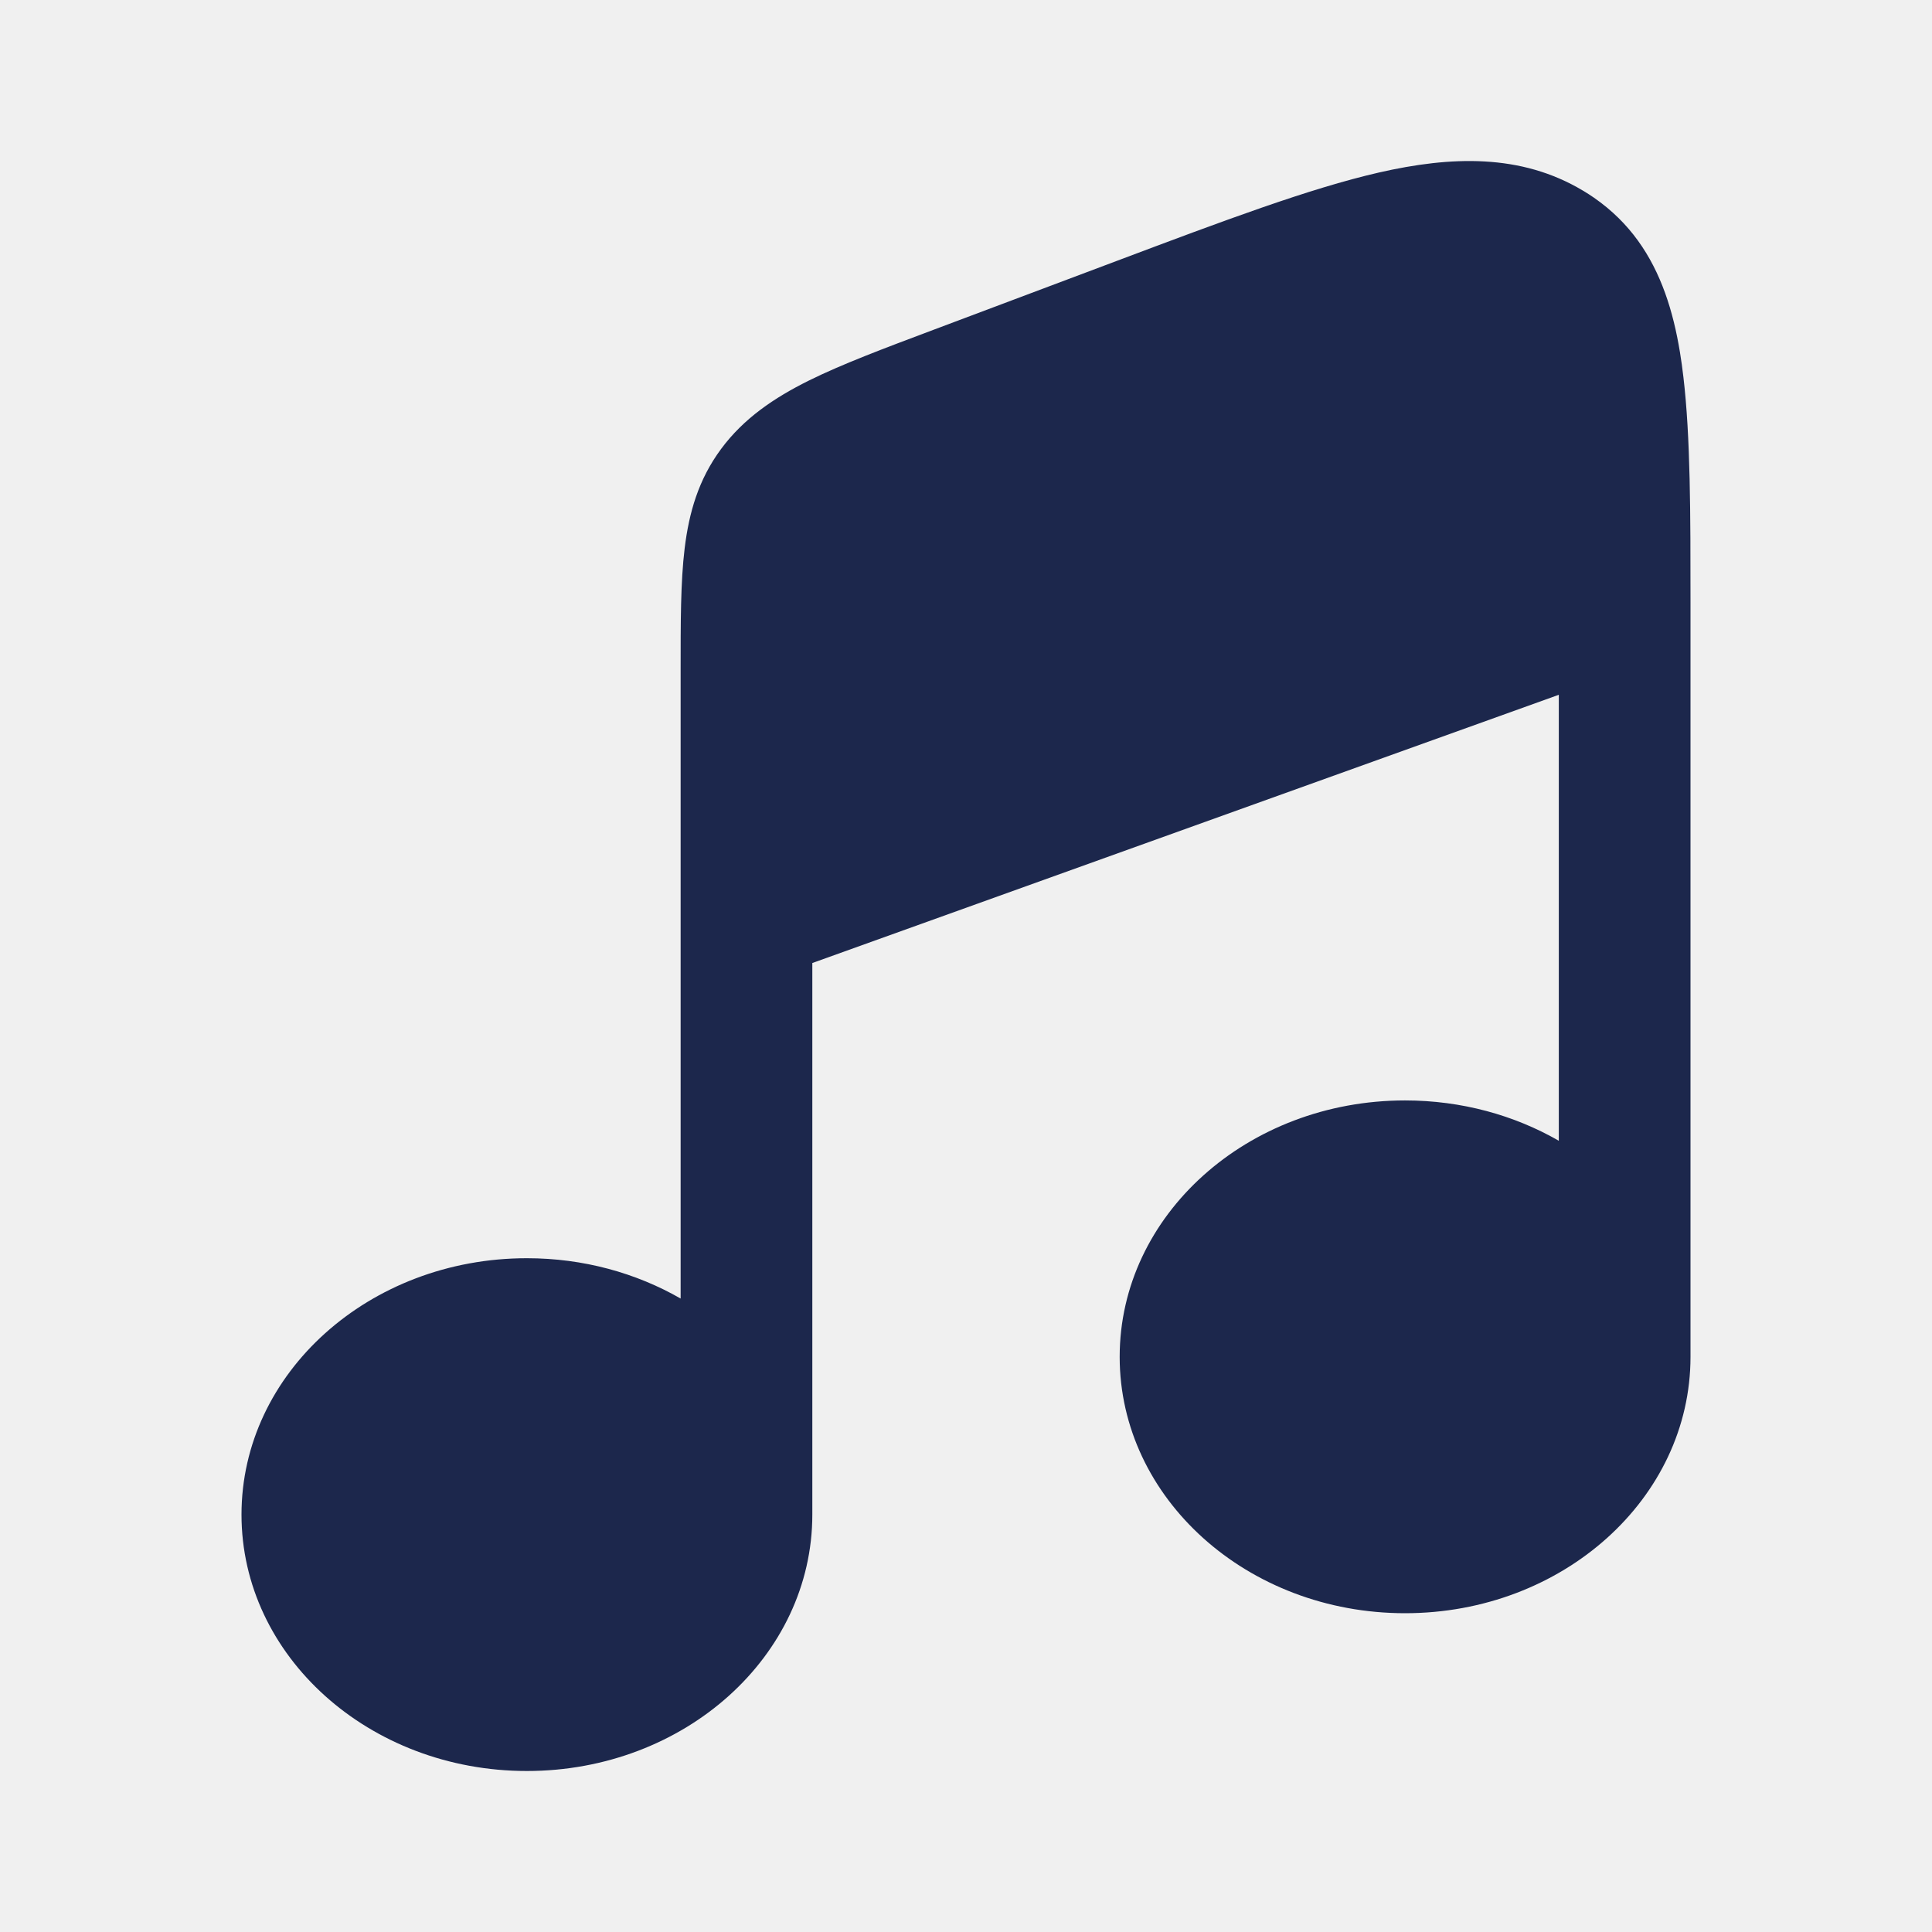
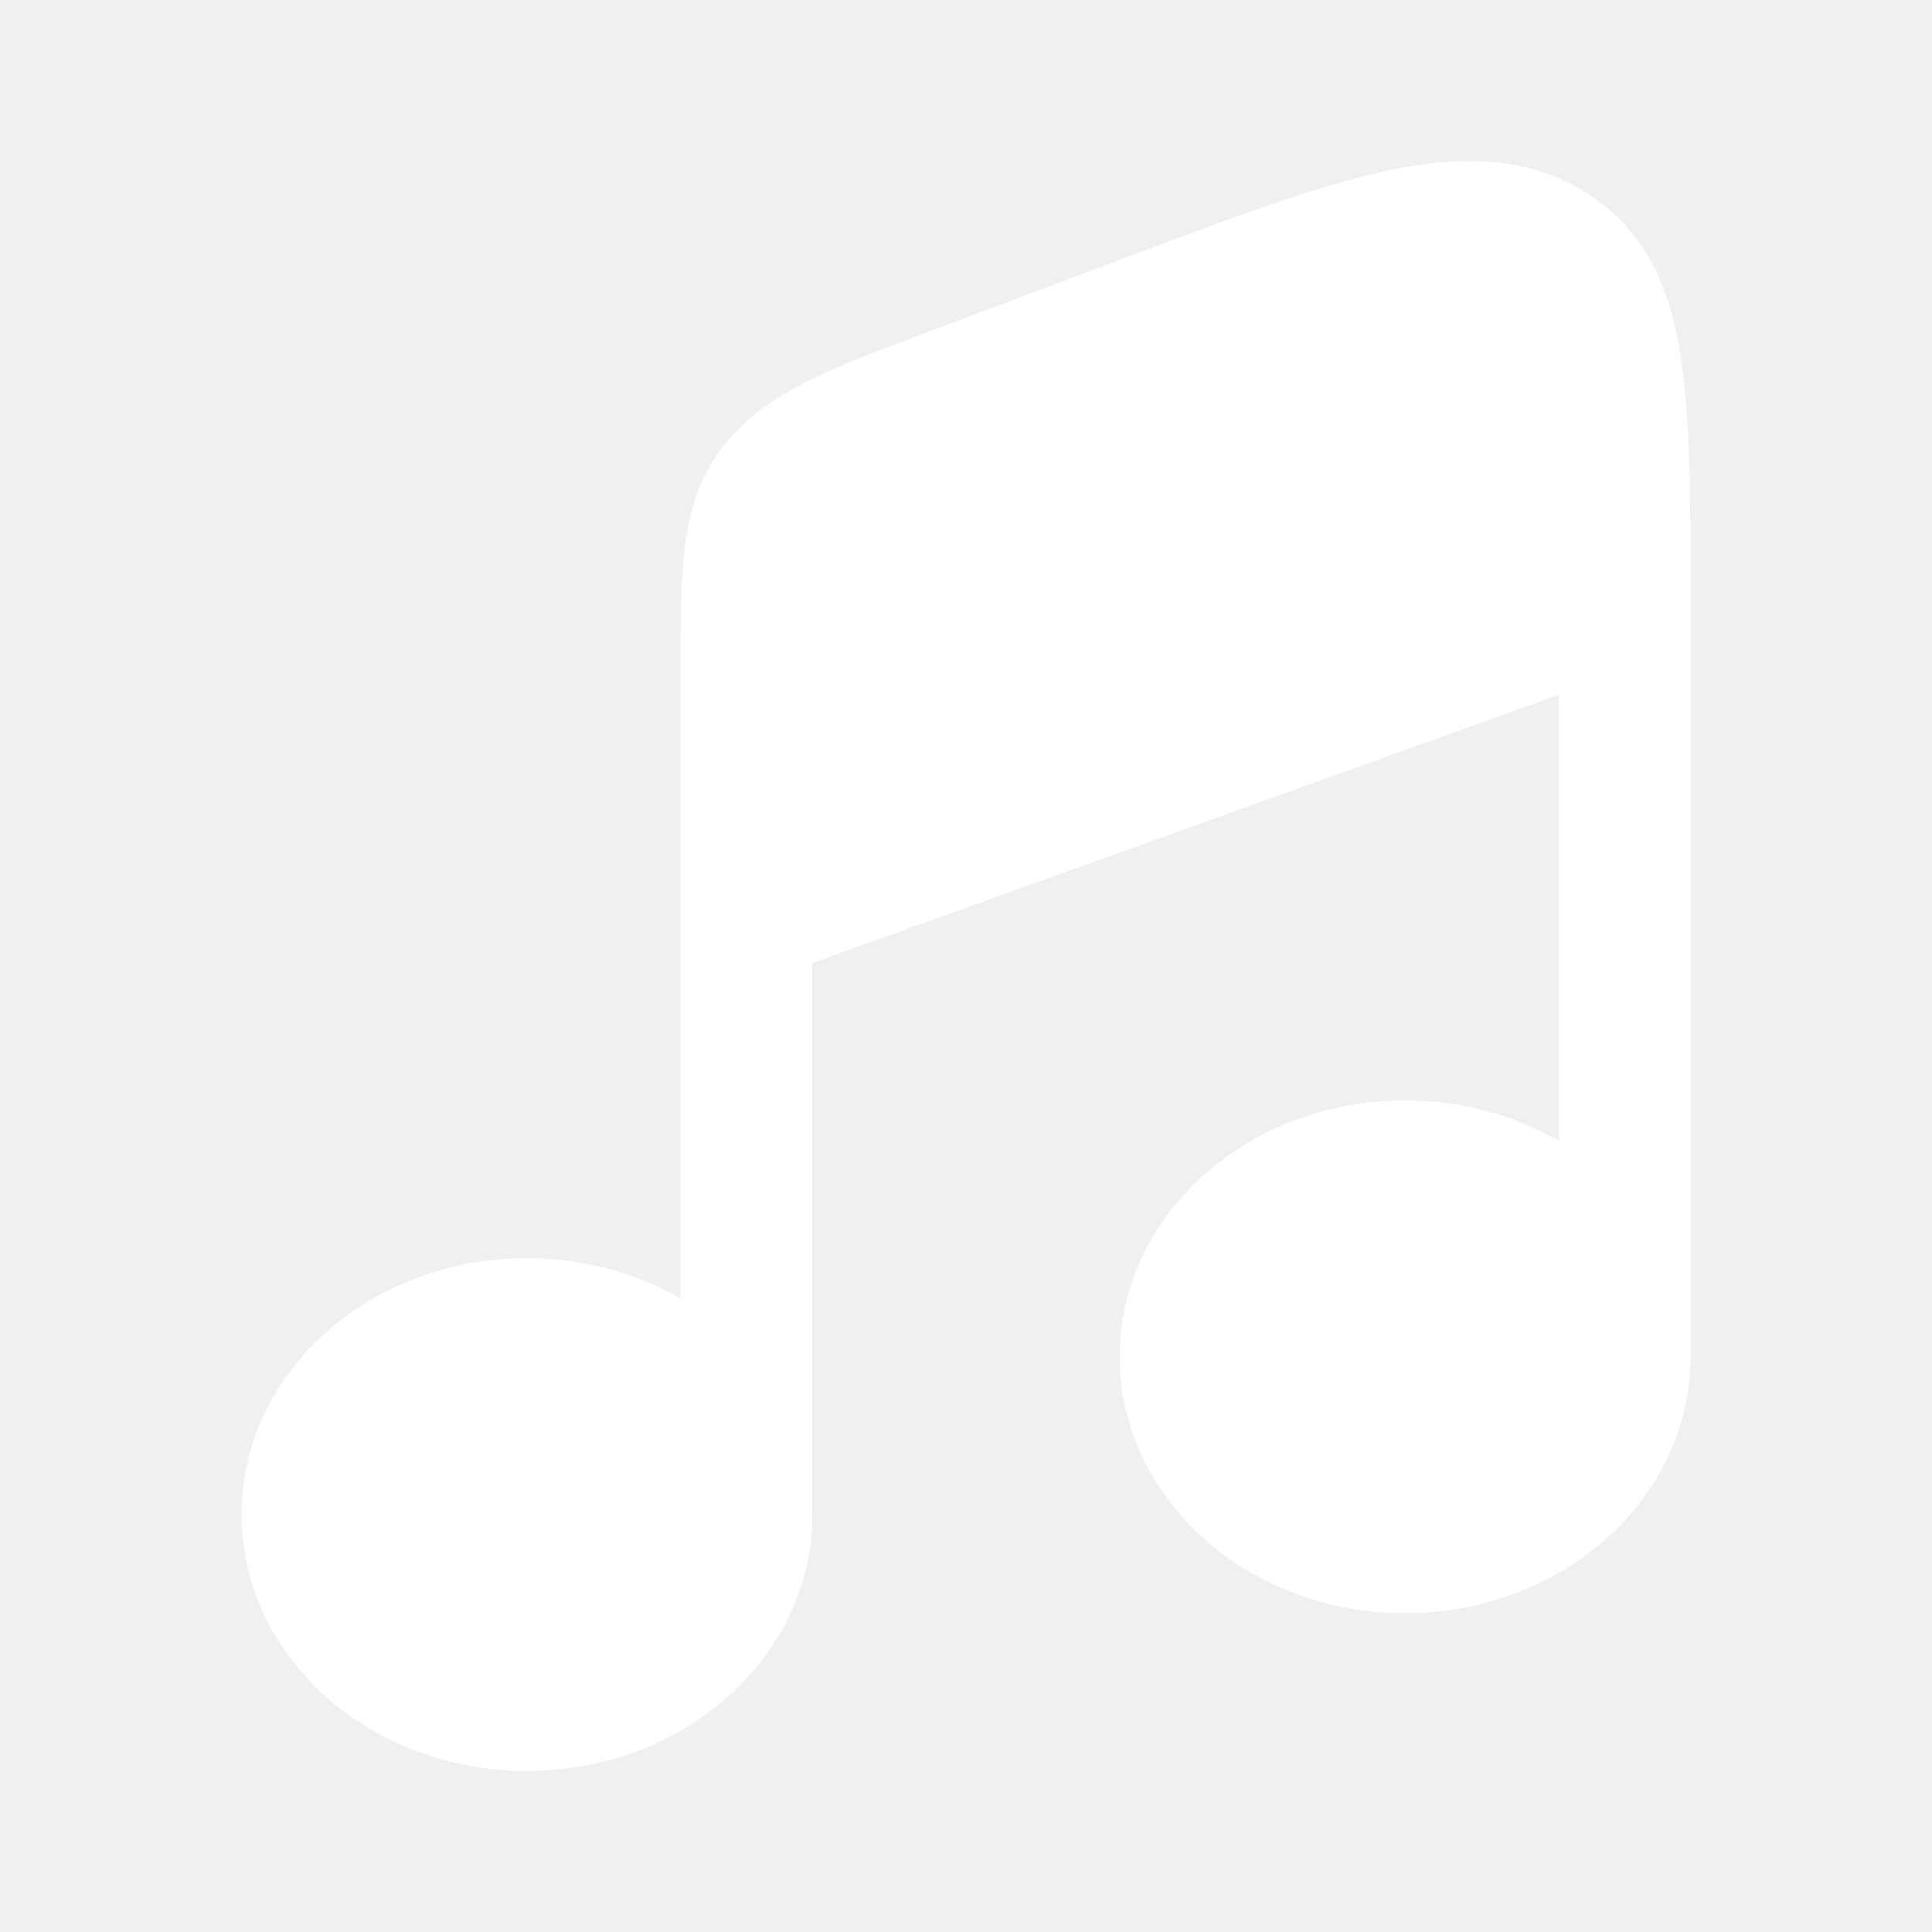
<svg xmlns="http://www.w3.org/2000/svg" width="800px" height="800px" viewBox="0 0 24 24" fill="none">
-   <path d="M10.091 11.963L19.364 8.631V14.171C18.813 13.854 18.157 13.67 17.454 13.67C15.496 13.67 13.909 15.096 13.909 16.855C13.909 18.614 15.496 20.04 17.454 20.04C19.413 20.04 21 18.614 21 16.855C21 16.855 21 16.855 21 16.855L21 7.492C21 6.372 21 5.433 20.912 4.685C20.9 4.579 20.885 4.474 20.869 4.376C20.785 3.864 20.635 3.387 20.347 2.989C20.203 2.79 20.024 2.611 19.801 2.456C19.759 2.427 19.716 2.399 19.671 2.372L19.662 2.367C18.891 1.906 18.023 1.939 17.13 2.143C16.266 2.341 15.194 2.744 13.881 3.238L11.596 4.097C10.981 4.328 10.459 4.524 10.049 4.727C9.614 4.943 9.238 5.198 8.957 5.578C8.676 5.958 8.559 6.368 8.505 6.812C8.454 7.23 8.455 7.738 8.455 8.337V16.131C7.903 15.814 7.248 15.63 6.545 15.63C4.587 15.63 3 17.056 3 18.815C3 20.574 4.587 22 6.545 22C8.504 22 10.091 20.574 10.091 18.815C10.091 18.815 10.091 18.815 10.091 18.815L10.091 11.963Z" fill="#1C274C" />
+   <path d="M10.091 11.963L19.364 8.631V14.171C18.813 13.854 18.157 13.67 17.454 13.67C15.496 13.67 13.909 15.096 13.909 16.855C13.909 18.614 15.496 20.04 17.454 20.04C19.413 20.04 21 18.614 21 16.855C21 16.855 21 16.855 21 16.855L21 7.492C21 6.372 21 5.433 20.912 4.685C20.9 4.579 20.885 4.474 20.869 4.376C20.785 3.864 20.635 3.387 20.347 2.989C20.203 2.79 20.024 2.611 19.801 2.456C19.759 2.427 19.716 2.399 19.671 2.372L19.662 2.367C18.891 1.906 18.023 1.939 17.13 2.143C16.266 2.341 15.194 2.744 13.881 3.238L11.596 4.097C10.981 4.328 10.459 4.524 10.049 4.727C9.614 4.943 9.238 5.198 8.957 5.578C8.676 5.958 8.559 6.368 8.505 6.812C8.454 7.23 8.455 7.738 8.455 8.337V16.131C7.903 15.814 7.248 15.63 6.545 15.63C4.587 15.63 3 17.056 3 18.815C3 20.574 4.587 22 6.545 22C8.504 22 10.091 20.574 10.091 18.815C10.091 18.815 10.091 18.815 10.091 18.815L10.091 11.963Z" fill="#ffffff" />
</svg>
